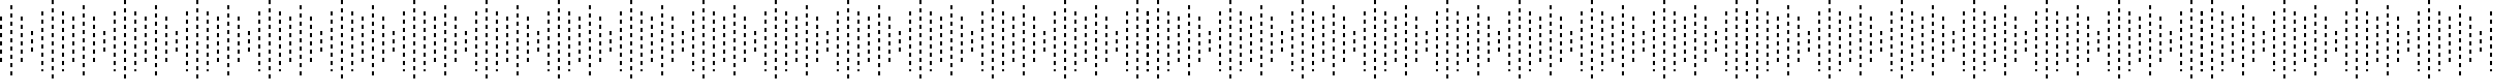
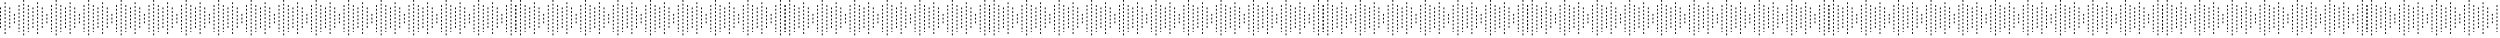
- <svg xmlns="http://www.w3.org/2000/svg" version="1.1" id="Layer_1" x="0px" y="0px" viewBox="0 0 2420 80" style="enable-background:new 0 0 2420 80;" xml:space="preserve">
+ <svg xmlns="http://www.w3.org/2000/svg" version="1.1" id="Layer_1" x="0px" y="0px" viewBox="0 0 5384.8 80" style="enable-background:new 0 0 5384.8 80;" xml:space="preserve">
  <style type="text/css">
	.st0{fill:none;stroke:#000000;stroke-width:2;stroke-dasharray:0,0,4,4;}
</style>
  <line class="st0" x1="1" y1="16" x2="1" y2="64" />
  <line class="st0" x1="11" y1="5" x2="11" y2="75" />
  <line class="st0" x1="21" y1="16" x2="21" y2="64" />
  <line class="st0" x1="31" y1="30" x2="31" y2="50" />
  <line class="st0" x1="41" y1="11" x2="41" y2="69" />
  <line class="st0" x1="51" y1="0" x2="51" y2="80" />
  <line class="st0" x1="61" y1="11" x2="61" y2="69" />
  <line class="st0" x1="71" y1="16" x2="71" y2="64" />
  <line class="st0" x1="81" y1="5" x2="81" y2="75" />
  <line class="st0" x1="91" y1="16" x2="91" y2="64" />
  <line class="st0" x1="101" y1="30" x2="101" y2="50" />
  <line class="st0" x1="111" y1="11" x2="111" y2="69" />
  <line class="st0" x1="121" y1="0" x2="121" y2="80" />
  <line class="st0" x1="131" y1="11" x2="131" y2="69" />
  <line class="st0" x1="141" y1="16" x2="141" y2="64" />
  <line class="st0" x1="151" y1="5" x2="151" y2="75" />
  <line class="st0" x1="161" y1="16" x2="161" y2="64" />
  <line class="st0" x1="171" y1="30" x2="171" y2="50" />
  <line class="st0" x1="181" y1="11" x2="181" y2="69" />
  <line class="st0" x1="191" y1="0" x2="191" y2="80" />
  <line class="st0" x1="201" y1="11" x2="201" y2="69" />
  <line class="st0" x1="211" y1="16" x2="211" y2="64" />
  <line class="st0" x1="221" y1="5" x2="221" y2="75" />
  <line class="st0" x1="231" y1="16" x2="231" y2="64" />
  <line class="st0" x1="241" y1="30" x2="241" y2="50" />
  <line class="st0" x1="251" y1="11" x2="251" y2="69" />
  <line class="st0" x1="261" y1="0" x2="261" y2="80" />
  <line class="st0" x1="271" y1="11" x2="271" y2="69" />
  <line class="st0" x1="281" y1="16" x2="281" y2="64" />
  <line class="st0" x1="291" y1="5" x2="291" y2="75" />
  <line class="st0" x1="301" y1="16" x2="301" y2="64" />
  <line class="st0" x1="311" y1="30" x2="311" y2="50" />
  <line class="st0" x1="321" y1="11" x2="321" y2="69" />
  <line class="st0" x1="331" y1="0" x2="331" y2="80" />
  <line class="st0" x1="341" y1="11" x2="341" y2="69" />
  <line class="st0" x1="351" y1="16" x2="351" y2="64" />
  <line class="st0" x1="361" y1="5" x2="361" y2="75" />
  <line class="st0" x1="371" y1="16" x2="371" y2="64" />
  <line class="st0" x1="381" y1="30" x2="381" y2="50" />
  <line class="st0" x1="391" y1="11" x2="391" y2="69" />
  <line class="st0" x1="401" y1="0" x2="401" y2="80" />
  <line class="st0" x1="411" y1="11" x2="411" y2="69" />
  <line class="st0" x1="421" y1="16" x2="421" y2="64" />
  <line class="st0" x1="431" y1="5" x2="431" y2="75" />
  <line class="st0" x1="441" y1="16" x2="441" y2="64" />
  <line class="st0" x1="451" y1="30" x2="451" y2="50" />
  <line class="st0" x1="461" y1="11" x2="461" y2="69" />
  <line class="st0" x1="471" y1="0" x2="471" y2="80" />
  <line class="st0" x1="481" y1="11" x2="481" y2="69" />
  <line class="st0" x1="491" y1="16" x2="491" y2="64" />
  <line class="st0" x1="501" y1="5" x2="501" y2="75" />
  <line class="st0" x1="511" y1="16" x2="511" y2="64" />
  <line class="st0" x1="521" y1="30" x2="521" y2="50" />
  <line class="st0" x1="531" y1="11" x2="531" y2="69" />
  <line class="st0" x1="541" y1="0" x2="541" y2="80" />
  <line class="st0" x1="551" y1="11" x2="551" y2="69" />
  <line class="st0" x1="561" y1="16" x2="561" y2="64" />
  <line class="st0" x1="571" y1="5" x2="571" y2="75" />
  <line class="st0" x1="581" y1="16" x2="581" y2="64" />
  <line class="st0" x1="591" y1="30" x2="591" y2="50" />
  <line class="st0" x1="601" y1="11" x2="601" y2="69" />
  <line class="st0" x1="611" y1="0" x2="611" y2="80" />
  <line class="st0" x1="621" y1="11" x2="621" y2="69" />
  <line class="st0" x1="631" y1="16" x2="631" y2="64" />
  <line class="st0" x1="641" y1="5" x2="641" y2="75" />
  <line class="st0" x1="651" y1="16" x2="651" y2="64" />
  <line class="st0" x1="661" y1="30" x2="661" y2="50" />
  <line class="st0" x1="671" y1="11" x2="671" y2="69" />
  <line class="st0" x1="681" y1="0" x2="681" y2="80" />
  <line class="st0" x1="691" y1="11" x2="691" y2="69" />
  <line class="st0" x1="701" y1="16" x2="701" y2="64" />
  <line class="st0" x1="711" y1="5" x2="711" y2="75" />
  <line class="st0" x1="721" y1="16" x2="721" y2="64" />
  <line class="st0" x1="731" y1="30" x2="731" y2="50" />
  <line class="st0" x1="741" y1="11" x2="741" y2="69" />
  <line class="st0" x1="751" y1="0" x2="751" y2="80" />
  <line class="st0" x1="761" y1="11" x2="761" y2="69" />
  <line class="st0" x1="771" y1="16" x2="771" y2="64" />
  <line class="st0" x1="781" y1="5" x2="781" y2="75" />
  <line class="st0" x1="791" y1="16" x2="791" y2="64" />
  <line class="st0" x1="801" y1="30" x2="801" y2="50" />
  <line class="st0" x1="811" y1="11" x2="811" y2="69" />
  <line class="st0" x1="821" y1="0" x2="821" y2="80" />
  <line class="st0" x1="831" y1="11" x2="831" y2="69" />
  <line class="st0" x1="841" y1="16" x2="841" y2="64" />
  <line class="st0" x1="851" y1="5" x2="851" y2="75" />
  <line class="st0" x1="861" y1="16" x2="861" y2="64" />
  <line class="st0" x1="871" y1="30" x2="871" y2="50" />
  <line class="st0" x1="881" y1="11" x2="881" y2="69" />
  <line class="st0" x1="891" y1="0" x2="891" y2="80" />
  <line class="st0" x1="901" y1="11" x2="901" y2="69" />
  <line class="st0" x1="911" y1="16" x2="911" y2="64" />
  <line class="st0" x1="921" y1="5" x2="921" y2="75" />
  <line class="st0" x1="931" y1="16" x2="931" y2="64" />
  <line class="st0" x1="941" y1="30" x2="941" y2="50" />
  <line class="st0" x1="951" y1="11" x2="951" y2="69" />
  <line class="st0" x1="961" y1="0" x2="961" y2="80" />
  <line class="st0" x1="971" y1="11" x2="971" y2="69" />
  <line class="st0" x1="981" y1="16" x2="981" y2="64" />
  <line class="st0" x1="991" y1="5" x2="991" y2="75" />
  <line class="st0" x1="1001" y1="16" x2="1001" y2="64" />
  <line class="st0" x1="1011" y1="30" x2="1011" y2="50" />
  <line class="st0" x1="1021" y1="11" x2="1021" y2="69" />
  <line class="st0" x1="1031" y1="0" x2="1031" y2="80" />
  <line class="st0" x1="1041" y1="11" x2="1041" y2="69" />
  <line class="st0" x1="1051" y1="16" x2="1051" y2="64" />
  <line class="st0" x1="1061" y1="5" x2="1061" y2="75" />
  <line class="st0" x1="1071" y1="16" x2="1071" y2="64" />
  <line class="st0" x1="1081" y1="30" x2="1081" y2="50" />
  <line class="st0" x1="1091" y1="11" x2="1091" y2="69" />
  <line class="st0" x1="1101" y1="0" x2="1101" y2="80" />
  <line class="st0" x1="1111" y1="11" x2="1111" y2="69" />
  <line class="st0" x1="1111" y1="11" x2="1111" y2="69" />
  <line class="st0" x1="1121" y1="0" x2="1121" y2="80" />
  <line class="st0" x1="1131" y1="11" x2="1131" y2="69" />
  <line class="st0" x1="1141" y1="16" x2="1141" y2="64" />
  <line class="st0" x1="1151" y1="5" x2="1151" y2="75" />
  <line class="st0" x1="1161" y1="16" x2="1161" y2="64" />
  <line class="st0" x1="1171" y1="30" x2="1171" y2="50" />
  <line class="st0" x1="1181" y1="11" x2="1181" y2="69" />
  <line class="st0" x1="1191" y1="0" x2="1191" y2="80" />
  <line class="st0" x1="1201" y1="11" x2="1201" y2="69" />
  <line class="st0" x1="1211" y1="16" x2="1211" y2="64" />
  <line class="st0" x1="1221" y1="5" x2="1221" y2="75" />
  <line class="st0" x1="1231" y1="16" x2="1231" y2="64" />
  <line class="st0" x1="1241" y1="30" x2="1241" y2="50" />
  <line class="st0" x1="1251" y1="11" x2="1251" y2="69" />
  <line class="st0" x1="1261" y1="0" x2="1261" y2="80" />
  <line class="st0" x1="1271" y1="11" x2="1271" y2="69" />
  <line class="st0" x1="1281" y1="16" x2="1281" y2="64" />
  <line class="st0" x1="1291" y1="5" x2="1291" y2="75" />
  <line class="st0" x1="1301" y1="16" x2="1301" y2="64" />
  <line class="st0" x1="1311" y1="30" x2="1311" y2="50" />
  <line class="st0" x1="1321" y1="11" x2="1321" y2="69" />
  <line class="st0" x1="1331" y1="0" x2="1331" y2="80" />
  <line class="st0" x1="1341" y1="11" x2="1341" y2="69" />
  <line class="st0" x1="1351" y1="16" x2="1351" y2="64" />
  <line class="st0" x1="1361" y1="5" x2="1361" y2="75" />
  <line class="st0" x1="1371" y1="16" x2="1371" y2="64" />
  <line class="st0" x1="1381" y1="30" x2="1381" y2="50" />
  <line class="st0" x1="1391" y1="11" x2="1391" y2="69" />
  <line class="st0" x1="1401" y1="0" x2="1401" y2="80" />
  <line class="st0" x1="1411" y1="11" x2="1411" y2="69" />
  <line class="st0" x1="1421" y1="16" x2="1421" y2="64" />
  <line class="st0" x1="1431" y1="5" x2="1431" y2="75" />
  <line class="st0" x1="1441" y1="16" x2="1441" y2="64" />
  <line class="st0" x1="1451" y1="30" x2="1451" y2="50" />
  <line class="st0" x1="1461" y1="11" x2="1461" y2="69" />
  <line class="st0" x1="1471" y1="0" x2="1471" y2="80" />
  <line class="st0" x1="1481" y1="11" x2="1481" y2="69" />
  <line class="st0" x1="1491" y1="16" x2="1491" y2="64" />
  <line class="st0" x1="1501" y1="5" x2="1501" y2="75" />
  <line class="st0" x1="1511" y1="16" x2="1511" y2="64" />
  <line class="st0" x1="1521" y1="30" x2="1521" y2="50" />
  <line class="st0" x1="1531" y1="11" x2="1531" y2="69" />
  <line class="st0" x1="1541" y1="0" x2="1541" y2="80" />
  <line class="st0" x1="1551" y1="11" x2="1551" y2="69" />
  <line class="st0" x1="1561" y1="16" x2="1561" y2="64" />
  <line class="st0" x1="1571" y1="5" x2="1571" y2="75" />
  <line class="st0" x1="1581" y1="16" x2="1581" y2="64" />
  <line class="st0" x1="1591" y1="30" x2="1591" y2="50" />
  <line class="st0" x1="1601" y1="11" x2="1601" y2="69" />
  <line class="st0" x1="1611" y1="0" x2="1611" y2="80" />
  <line class="st0" x1="1621" y1="11" x2="1621" y2="69" />
  <line class="st0" x1="1631" y1="16" x2="1631" y2="64" />
  <line class="st0" x1="1641" y1="5" x2="1641" y2="75" />
  <line class="st0" x1="1651" y1="16" x2="1651" y2="64" />
  <line class="st0" x1="1661" y1="30" x2="1661" y2="50" />
  <line class="st0" x1="1671" y1="11" x2="1671" y2="69" />
  <line class="st0" x1="1681" y1="0" x2="1681" y2="80" />
  <line class="st0" x1="1691" y1="11" x2="1691" y2="69" />
  <line class="st0" x1="1691" y1="11" x2="1691" y2="69" />
  <line class="st0" x1="1701" y1="0" x2="1701" y2="80" />
  <line class="st0" x1="1711" y1="11" x2="1711" y2="69" />
  <line class="st0" x1="1721" y1="16" x2="1721" y2="64" />
  <line class="st0" x1="1731" y1="5" x2="1731" y2="75" />
  <line class="st0" x1="1741" y1="16" x2="1741" y2="64" />
  <line class="st0" x1="1751" y1="30" x2="1751" y2="50" />
  <line class="st0" x1="1761" y1="11" x2="1761" y2="69" />
  <line class="st0" x1="1771" y1="0" x2="1771" y2="80" />
  <line class="st0" x1="1781" y1="11" x2="1781" y2="69" />
  <line class="st0" x1="1791" y1="16" x2="1791" y2="64" />
  <line class="st0" x1="1801" y1="5" x2="1801" y2="75" />
  <line class="st0" x1="1811" y1="16" x2="1811" y2="64" />
  <line class="st0" x1="1821" y1="30" x2="1821" y2="50" />
  <line class="st0" x1="1831" y1="11" x2="1831" y2="69" />
  <line class="st0" x1="1841" y1="0" x2="1841" y2="80" />
  <line class="st0" x1="1851" y1="11" x2="1851" y2="69" />
  <line class="st0" x1="1861" y1="16" x2="1861" y2="64" />
  <line class="st0" x1="1871" y1="5" x2="1871" y2="75" />
  <line class="st0" x1="1881" y1="16" x2="1881" y2="64" />
  <line class="st0" x1="1891" y1="30" x2="1891" y2="50" />
  <line class="st0" x1="1901" y1="11" x2="1901" y2="69" />
  <line class="st0" x1="1911" y1="0" x2="1911" y2="80" />
  <line class="st0" x1="1921" y1="11" x2="1921" y2="69" />
  <line class="st0" x1="1931" y1="16" x2="1931" y2="64" />
  <line class="st0" x1="1941" y1="5" x2="1941" y2="75" />
  <line class="st0" x1="1951" y1="16" x2="1951" y2="64" />
  <line class="st0" x1="1961" y1="30" x2="1961" y2="50" />
  <line class="st0" x1="1971" y1="11" x2="1971" y2="69" />
  <line class="st0" x1="1981.3" y1="0" x2="1981.3" y2="80" />
  <line class="st0" x1="1991.3" y1="11" x2="1991.3" y2="69" />
  <line class="st0" x1="2001.3" y1="16" x2="2001.3" y2="64" />
  <line class="st0" x1="2011.3" y1="5" x2="2011.3" y2="75" />
  <line class="st0" x1="2021.3" y1="16" x2="2021.3" y2="64" />
  <line class="st0" x1="2031.3" y1="30" x2="2031.3" y2="50" />
  <line class="st0" x1="2041.3" y1="11" x2="2041.3" y2="69" />
  <line class="st0" x1="2051.3" y1="0" x2="2051.3" y2="80" />
  <line class="st0" x1="2061.3" y1="11" x2="2061.3" y2="69" />
  <line class="st0" x1="2071.3" y1="16" x2="2071.3" y2="64" />
  <line class="st0" x1="2081.3" y1="5" x2="2081.3" y2="75" />
  <line class="st0" x1="2091.3" y1="16" x2="2091.3" y2="64" />
  <line class="st0" x1="2101.3" y1="30" x2="2101.3" y2="50" />
  <line class="st0" x1="2111.3" y1="11" x2="2111.3" y2="69" />
  <line class="st0" x1="2121.3" y1="0" x2="2121.3" y2="80" />
  <line class="st0" x1="2131.3" y1="11" x2="2131.3" y2="69" />
  <line class="st0" x1="2131.3" y1="11" x2="2131.3" y2="69" />
  <line class="st0" x1="2141.3" y1="0" x2="2141.3" y2="80" />
  <line class="st0" x1="2151.3" y1="11" x2="2151.3" y2="69" />
  <line class="st0" x1="2161.3" y1="16" x2="2161.3" y2="64" />
  <line class="st0" x1="2171.3" y1="5" x2="2171.3" y2="75" />
  <line class="st0" x1="2181.3" y1="16" x2="2181.3" y2="64" />
  <line class="st0" x1="2191.3" y1="30" x2="2191.3" y2="50" />
  <line class="st0" x1="2201.3" y1="11" x2="2201.3" y2="69" />
  <line class="st0" x1="2211.3" y1="0" x2="2211.3" y2="80" />
  <line class="st0" x1="2221.3" y1="11" x2="2221.3" y2="69" />
  <line class="st0" x1="2231.3" y1="16" x2="2231.3" y2="64" />
  <line class="st0" x1="2241.3" y1="5" x2="2241.3" y2="75" />
  <line class="st0" x1="2251.3" y1="16" x2="2251.3" y2="64" />
  <line class="st0" x1="2261.3" y1="30" x2="2261.3" y2="50" />
  <line class="st0" x1="2271.3" y1="11" x2="2271.3" y2="69" />
  <line class="st0" x1="2281.3" y1="0" x2="2281.3" y2="80" />
  <line class="st0" x1="2291.3" y1="11" x2="2291.3" y2="69" />
  <line class="st0" x1="2301.3" y1="16" x2="2301.3" y2="64" />
  <line class="st0" x1="2311.3" y1="5" x2="2311.3" y2="75" />
  <line class="st0" x1="2321.3" y1="16" x2="2321.3" y2="64" />
  <line class="st0" x1="2331.3" y1="30" x2="2331.3" y2="50" />
  <line class="st0" x1="2341.3" y1="11" x2="2341.3" y2="69" />
  <line class="st0" x1="2351.3" y1="0" x2="2351.3" y2="80" />
  <line class="st0" x1="2361.3" y1="11" x2="2361.3" y2="69" />
  <line class="st0" x1="2371.3" y1="16" x2="2371.3" y2="64" />
  <line class="st0" x1="2381.3" y1="5" x2="2381.3" y2="75" />
  <line class="st0" x1="2391.3" y1="16" x2="2391.3" y2="64" />
  <line class="st0" x1="2401.3" y1="30" x2="2401.3" y2="50" />
  <line class="st0" x1="2411.3" y1="11" x2="2411.3" y2="69" />
+   <line class="st0" x1="2420" y1="0" x2="2420" y2="80" />
+   <line class="st0" x1="2430" y1="11" x2="2430" y2="69" />
+   <line class="st0" x1="2440" y1="16" x2="2440" y2="64" />
+   <line class="st0" x1="2450" y1="5" x2="2450" y2="75" />
+   <line class="st0" x1="2460" y1="16" x2="2460" y2="64" />
+   <line class="st0" x1="2470" y1="30" x2="2470" y2="50" />
+   <line class="st0" x1="2480" y1="11" x2="2480" y2="69" />
+   <line class="st0" x1="2490" y1="0" x2="2490" y2="80" />
+   <line class="st0" x1="2500" y1="11" x2="2500" y2="69" />
+   <line class="st0" x1="2510" y1="16" x2="2510" y2="64" />
+   <line class="st0" x1="2520" y1="5" x2="2520" y2="75" />
+   <line class="st0" x1="2530" y1="16" x2="2530" y2="64" />
+   <line class="st0" x1="2540" y1="30" x2="2540" y2="50" />
+   <line class="st0" x1="2550" y1="11" x2="2550" y2="69" />
+   <line class="st0" x1="2560" y1="0" x2="2560" y2="80" />
+   <line class="st0" x1="2570" y1="11" x2="2570" y2="69" />
+   <line class="st0" x1="2580" y1="16" x2="2580" y2="64" />
+   <line class="st0" x1="2590" y1="5" x2="2590" y2="75" />
+   <line class="st0" x1="2600" y1="16" x2="2600" y2="64" />
+   <line class="st0" x1="2610" y1="30" x2="2610" y2="50" />
+   <line class="st0" x1="2620" y1="11" x2="2620" y2="69" />
+   <line class="st0" x1="2630" y1="0" x2="2630" y2="80" />
+   <line class="st0" x1="2640" y1="11" x2="2640" y2="69" />
+   <line class="st0" x1="2650" y1="16" x2="2650" y2="64" />
+   <line class="st0" x1="2660" y1="5" x2="2660" y2="75" />
+   <line class="st0" x1="2670" y1="16" x2="2670" y2="64" />
+   <line class="st0" x1="2680" y1="30" x2="2680" y2="50" />
+   <line class="st0" x1="2690" y1="11" x2="2690" y2="69" />
+   <line class="st0" x1="2700" y1="0" x2="2700" y2="80" />
+   <line class="st0" x1="2710" y1="11" x2="2710" y2="69" />
+   <line class="st0" x1="2720" y1="16" x2="2720" y2="64" />
+   <line class="st0" x1="2730" y1="5" x2="2730" y2="75" />
+   <line class="st0" x1="2740" y1="16" x2="2740" y2="64" />
+   <line class="st0" x1="2750" y1="30" x2="2750" y2="50" />
+   <line class="st0" x1="2760" y1="11" x2="2760" y2="69" />
+   <line class="st0" x1="2770" y1="0" x2="2770" y2="80" />
+   <line class="st0" x1="2780" y1="11" x2="2780" y2="69" />
+   <line class="st0" x1="2790" y1="16" x2="2790" y2="64" />
+   <line class="st0" x1="2800" y1="5" x2="2800" y2="75" />
+   <line class="st0" x1="2810" y1="16" x2="2810" y2="64" />
+   <line class="st0" x1="2820" y1="30" x2="2820" y2="50" />
+   <line class="st0" x1="2830" y1="11" x2="2830" y2="69" />
+   <line class="st0" x1="2840" y1="0" x2="2840" y2="80" />
+   <line class="st0" x1="2850" y1="11" x2="2850" y2="69" />
+   <line class="st0" x1="2850" y1="11" x2="2850" y2="69" />
+   <line class="st0" x1="2860" y1="0" x2="2860" y2="80" />
+   <line class="st0" x1="2870" y1="11" x2="2870" y2="69" />
+   <line class="st0" x1="2880" y1="16" x2="2880" y2="64" />
+   <line class="st0" x1="2890" y1="5" x2="2890" y2="75" />
+   <line class="st0" x1="2900" y1="16" x2="2900" y2="64" />
+   <line class="st0" x1="2910" y1="30" x2="2910" y2="50" />
+   <line class="st0" x1="2920" y1="11" x2="2920" y2="69" />
+   <line class="st0" x1="2930" y1="0" x2="2930" y2="80" />
+   <line class="st0" x1="2940" y1="11" x2="2940" y2="69" />
+   <line class="st0" x1="2950" y1="16" x2="2950" y2="64" />
+   <line class="st0" x1="2960" y1="5" x2="2960" y2="75" />
+   <line class="st0" x1="2970" y1="16" x2="2970" y2="64" />
+   <line class="st0" x1="2980" y1="30" x2="2980" y2="50" />
+   <line class="st0" x1="2990" y1="11" x2="2990" y2="69" />
+   <line class="st0" x1="3000" y1="0" x2="3000" y2="80" />
+   <line class="st0" x1="3010" y1="11" x2="3010" y2="69" />
+   <line class="st0" x1="3020" y1="16" x2="3020" y2="64" />
+   <line class="st0" x1="3030" y1="5" x2="3030" y2="75" />
+   <line class="st0" x1="3040" y1="16" x2="3040" y2="64" />
+   <line class="st0" x1="3050" y1="30" x2="3050" y2="50" />
+   <line class="st0" x1="3060" y1="11" x2="3060" y2="69" />
+   <line class="st0" x1="3070" y1="0" x2="3070" y2="80" />
+   <line class="st0" x1="3080" y1="11" x2="3080" y2="69" />
+   <line class="st0" x1="3090" y1="16" x2="3090" y2="64" />
+   <line class="st0" x1="3100" y1="5" x2="3100" y2="75" />
+   <line class="st0" x1="3110" y1="16" x2="3110" y2="64" />
+   <line class="st0" x1="3120" y1="30" x2="3120" y2="50" />
+   <line class="st0" x1="3130" y1="11" x2="3130" y2="69" />
+   <line class="st0" x1="3140.3" y1="0" x2="3140.3" y2="80" />
+   <line class="st0" x1="3150.3" y1="11" x2="3150.3" y2="69" />
+   <line class="st0" x1="3160.3" y1="16" x2="3160.3" y2="64" />
+   <line class="st0" x1="3170.3" y1="5" x2="3170.3" y2="75" />
+   <line class="st0" x1="3180.3" y1="16" x2="3180.3" y2="64" />
+   <line class="st0" x1="3190.3" y1="30" x2="3190.3" y2="50" />
+   <line class="st0" x1="3200.3" y1="11" x2="3200.3" y2="69" />
+   <line class="st0" x1="3210.3" y1="0" x2="3210.3" y2="80" />
+   <line class="st0" x1="3220.3" y1="11" x2="3220.3" y2="69" />
+   <line class="st0" x1="3230.3" y1="16" x2="3230.3" y2="64" />
+   <line class="st0" x1="3240.3" y1="5" x2="3240.3" y2="75" />
+   <line class="st0" x1="3250.3" y1="16" x2="3250.3" y2="64" />
+   <line class="st0" x1="3260.3" y1="30" x2="3260.3" y2="50" />
+   <line class="st0" x1="3270.3" y1="11" x2="3270.3" y2="69" />
+   <line class="st0" x1="3280.3" y1="0" x2="3280.3" y2="80" />
+   <line class="st0" x1="3290.3" y1="11" x2="3290.3" y2="69" />
+   <line class="st0" x1="3290.3" y1="11" x2="3290.3" y2="69" />
+   <line class="st0" x1="3300.3" y1="0" x2="3300.3" y2="80" />
+   <line class="st0" x1="3310.3" y1="11" x2="3310.3" y2="69" />
+   <line class="st0" x1="3320.3" y1="16" x2="3320.3" y2="64" />
+   <line class="st0" x1="3330.3" y1="5" x2="3330.3" y2="75" />
+   <line class="st0" x1="3340.3" y1="16" x2="3340.3" y2="64" />
+   <line class="st0" x1="3350.3" y1="30" x2="3350.3" y2="50" />
+   <line class="st0" x1="3360.3" y1="11" x2="3360.3" y2="69" />
+   <line class="st0" x1="3370.3" y1="0" x2="3370.3" y2="80" />
+   <line class="st0" x1="3380.3" y1="11" x2="3380.3" y2="69" />
+   <line class="st0" x1="3390.3" y1="16" x2="3390.3" y2="64" />
+   <line class="st0" x1="3400.3" y1="5" x2="3400.3" y2="75" />
+   <line class="st0" x1="3410.3" y1="16" x2="3410.3" y2="64" />
+   <line class="st0" x1="3420.3" y1="30" x2="3420.3" y2="50" />
+   <line class="st0" x1="3430.3" y1="11" x2="3430.3" y2="69" />
+   <line class="st0" x1="3440.3" y1="0" x2="3440.3" y2="80" />
+   <line class="st0" x1="3450.3" y1="11" x2="3450.3" y2="69" />
+   <line class="st0" x1="3460.3" y1="16" x2="3460.3" y2="64" />
+   <line class="st0" x1="3470.3" y1="5" x2="3470.3" y2="75" />
+   <line class="st0" x1="3480.3" y1="16" x2="3480.3" y2="64" />
+   <line class="st0" x1="3490.3" y1="30" x2="3490.3" y2="50" />
+   <line class="st0" x1="3500.3" y1="11" x2="3500.3" y2="69" />
+   <line class="st0" x1="3510.3" y1="0" x2="3510.3" y2="80" />
+   <line class="st0" x1="3520.3" y1="11" x2="3520.3" y2="69" />
+   <line class="st0" x1="3530.3" y1="16" x2="3530.3" y2="64" />
+   <line class="st0" x1="3540.3" y1="5" x2="3540.3" y2="75" />
+   <line class="st0" x1="3550.3" y1="16" x2="3550.3" y2="64" />
+   <line class="st0" x1="3560.3" y1="30" x2="3560.3" y2="50" />
+   <line class="st0" x1="3570.3" y1="11" x2="3570.3" y2="69" />
+   <line class="st0" x1="3579" y1="0" x2="3579" y2="80" />
+   <line class="st0" x1="3589" y1="11" x2="3589" y2="69" />
+   <line class="st0" x1="3599" y1="16" x2="3599" y2="64" />
+   <line class="st0" x1="3609" y1="5" x2="3609" y2="75" />
+   <line class="st0" x1="3619" y1="16" x2="3619" y2="64" />
+   <line class="st0" x1="3629" y1="30" x2="3629" y2="50" />
+   <line class="st0" x1="3639" y1="11" x2="3639" y2="69" />
+   <line class="st0" x1="3649" y1="0" x2="3649" y2="80" />
+   <line class="st0" x1="3659" y1="11" x2="3659" y2="69" />
+   <line class="st0" x1="3669" y1="16" x2="3669" y2="64" />
+   <line class="st0" x1="3679" y1="5" x2="3679" y2="75" />
+   <line class="st0" x1="3689" y1="16" x2="3689" y2="64" />
+   <line class="st0" x1="3699" y1="30" x2="3699" y2="50" />
+   <line class="st0" x1="3709" y1="11" x2="3709" y2="69" />
+   <line class="st0" x1="3719" y1="0" x2="3719" y2="80" />
+   <line class="st0" x1="3729" y1="11" x2="3729" y2="69" />
+   <line class="st0" x1="3739" y1="16" x2="3739" y2="64" />
+   <line class="st0" x1="3749" y1="5" x2="3749" y2="75" />
+   <line class="st0" x1="3759" y1="16" x2="3759" y2="64" />
+   <line class="st0" x1="3769" y1="30" x2="3769" y2="50" />
+   <line class="st0" x1="3779" y1="11" x2="3779" y2="69" />
+   <line class="st0" x1="3789.3" y1="0" x2="3789.3" y2="80" />
+   <line class="st0" x1="3799.3" y1="11" x2="3799.3" y2="69" />
+   <line class="st0" x1="3809.3" y1="16" x2="3809.3" y2="64" />
+   <line class="st0" x1="3819.3" y1="5" x2="3819.3" y2="75" />
+   <line class="st0" x1="3829.3" y1="16" x2="3829.3" y2="64" />
+   <line class="st0" x1="3839.3" y1="30" x2="3839.3" y2="50" />
+   <line class="st0" x1="3849.3" y1="11" x2="3849.3" y2="69" />
+   <line class="st0" x1="3859.3" y1="0" x2="3859.3" y2="80" />
+   <line class="st0" x1="3869.3" y1="11" x2="3869.3" y2="69" />
+   <line class="st0" x1="3879.3" y1="16" x2="3879.3" y2="64" />
+   <line class="st0" x1="3889.3" y1="5" x2="3889.3" y2="75" />
+   <line class="st0" x1="3899.3" y1="16" x2="3899.3" y2="64" />
+   <line class="st0" x1="3909.3" y1="30" x2="3909.3" y2="50" />
+   <line class="st0" x1="3919.3" y1="11" x2="3919.3" y2="69" />
+   <line class="st0" x1="3929.3" y1="0" x2="3929.3" y2="80" />
+   <line class="st0" x1="3939.3" y1="11" x2="3939.3" y2="69" />
+   <line class="st0" x1="3939.3" y1="11" x2="3939.3" y2="69" />
+   <line class="st0" x1="3949.3" y1="0" x2="3949.3" y2="80" />
+   <line class="st0" x1="3959.3" y1="11" x2="3959.3" y2="69" />
+   <line class="st0" x1="3969.3" y1="16" x2="3969.3" y2="64" />
+   <line class="st0" x1="3979.3" y1="5" x2="3979.3" y2="75" />
+   <line class="st0" x1="3989.3" y1="16" x2="3989.3" y2="64" />
+   <line class="st0" x1="3999.3" y1="30" x2="3999.3" y2="50" />
+   <line class="st0" x1="4009.3" y1="11" x2="4009.3" y2="69" />
+   <line class="st0" x1="4019.3" y1="0" x2="4019.3" y2="80" />
+   <line class="st0" x1="4029.3" y1="11" x2="4029.3" y2="69" />
+   <line class="st0" x1="4039.3" y1="16" x2="4039.3" y2="64" />
+   <line class="st0" x1="4049.3" y1="5" x2="4049.3" y2="75" />
+   <line class="st0" x1="4059.3" y1="16" x2="4059.3" y2="64" />
+   <line class="st0" x1="4069.3" y1="30" x2="4069.3" y2="50" />
+   <line class="st0" x1="4079.3" y1="11" x2="4079.3" y2="69" />
+   <line class="st0" x1="4089.3" y1="0" x2="4089.3" y2="80" />
+   <line class="st0" x1="4099.3" y1="11" x2="4099.3" y2="69" />
+   <line class="st0" x1="4109.3" y1="16" x2="4109.3" y2="64" />
+   <line class="st0" x1="4119.3" y1="5" x2="4119.3" y2="75" />
+   <line class="st0" x1="4129.3" y1="16" x2="4129.3" y2="64" />
+   <line class="st0" x1="4139.3" y1="30" x2="4139.3" y2="50" />
+   <line class="st0" x1="4149.3" y1="11" x2="4149.3" y2="69" />
+   <line class="st0" x1="4159.3" y1="0" x2="4159.3" y2="80" />
+   <line class="st0" x1="4169.3" y1="11" x2="4169.3" y2="69" />
+   <line class="st0" x1="4179.3" y1="16" x2="4179.3" y2="64" />
+   <line class="st0" x1="4189.3" y1="5" x2="4189.3" y2="75" />
+   <line class="st0" x1="4199.3" y1="16" x2="4199.3" y2="64" />
+   <line class="st0" x1="4209.3" y1="30" x2="4209.3" y2="50" />
+   <line class="st0" x1="4219.3" y1="11" x2="4219.3" y2="69" />
+   <line class="st0" x1="4228" y1="0" x2="4228" y2="80" />
+   <line class="st0" x1="4238" y1="11" x2="4238" y2="69" />
+   <line class="st0" x1="4248" y1="16" x2="4248" y2="64" />
+   <line class="st0" x1="4258" y1="5" x2="4258" y2="75" />
+   <line class="st0" x1="4268" y1="16" x2="4268" y2="64" />
+   <line class="st0" x1="4278" y1="30" x2="4278" y2="50" />
+   <line class="st0" x1="4288" y1="11" x2="4288" y2="69" />
+   <line class="st0" x1="4298" y1="0" x2="4298" y2="80" />
+   <line class="st0" x1="4308" y1="11" x2="4308" y2="69" />
+   <line class="st0" x1="4318" y1="16" x2="4318" y2="64" />
+   <line class="st0" x1="4328" y1="5" x2="4328" y2="75" />
+   <line class="st0" x1="4338" y1="16" x2="4338" y2="64" />
+   <line class="st0" x1="4348" y1="30" x2="4348" y2="50" />
+   <line class="st0" x1="4358" y1="11" x2="4358" y2="69" />
+   <line class="st0" x1="4368" y1="0" x2="4368" y2="80" />
+   <line class="st0" x1="4378" y1="11" x2="4378" y2="69" />
+   <line class="st0" x1="4388" y1="16" x2="4388" y2="64" />
+   <line class="st0" x1="4398" y1="5" x2="4398" y2="75" />
+   <line class="st0" x1="4408" y1="16" x2="4408" y2="64" />
+   <line class="st0" x1="4418" y1="30" x2="4418" y2="50" />
+   <line class="st0" x1="4428" y1="11" x2="4428" y2="69" />
+   <line class="st0" x1="4438" y1="0" x2="4438" y2="80" />
+   <line class="st0" x1="4448" y1="11" x2="4448" y2="69" />
+   <line class="st0" x1="4458" y1="16" x2="4458" y2="64" />
+   <line class="st0" x1="4468" y1="5" x2="4468" y2="75" />
+   <line class="st0" x1="4478" y1="16" x2="4478" y2="64" />
+   <line class="st0" x1="4488" y1="30" x2="4488" y2="50" />
+   <line class="st0" x1="4498" y1="11" x2="4498" y2="69" />
+   <line class="st0" x1="4508" y1="0" x2="4508" y2="80" />
+   <line class="st0" x1="4518" y1="11" x2="4518" y2="69" />
+   <line class="st0" x1="4528" y1="16" x2="4528" y2="64" />
+   <line class="st0" x1="4538" y1="5" x2="4538" y2="75" />
+   <line class="st0" x1="4548" y1="16" x2="4548" y2="64" />
+   <line class="st0" x1="4558" y1="30" x2="4558" y2="50" />
+   <line class="st0" x1="4568" y1="11" x2="4568" y2="69" />
+   <line class="st0" x1="4578" y1="0" x2="4578" y2="80" />
+   <line class="st0" x1="4588" y1="11" x2="4588" y2="69" />
+   <line class="st0" x1="4598" y1="16" x2="4598" y2="64" />
+   <line class="st0" x1="4608" y1="5" x2="4608" y2="75" />
+   <line class="st0" x1="4618" y1="16" x2="4618" y2="64" />
+   <line class="st0" x1="4628" y1="30" x2="4628" y2="50" />
+   <line class="st0" x1="4638" y1="11" x2="4638" y2="69" />
+   <line class="st0" x1="4648" y1="0" x2="4648" y2="80" />
+   <line class="st0" x1="4658" y1="11" x2="4658" y2="69" />
+   <line class="st0" x1="4658" y1="11" x2="4658" y2="69" />
+   <line class="st0" x1="4668" y1="0" x2="4668" y2="80" />
+   <line class="st0" x1="4678" y1="11" x2="4678" y2="69" />
+   <line class="st0" x1="4688" y1="16" x2="4688" y2="64" />
+   <line class="st0" x1="4698" y1="5" x2="4698" y2="75" />
+   <line class="st0" x1="4708" y1="16" x2="4708" y2="64" />
+   <line class="st0" x1="4718" y1="30" x2="4718" y2="50" />
+   <line class="st0" x1="4728" y1="11" x2="4728" y2="69" />
+   <line class="st0" x1="4738" y1="0" x2="4738" y2="80" />
+   <line class="st0" x1="4748" y1="11" x2="4748" y2="69" />
+   <line class="st0" x1="4758" y1="16" x2="4758" y2="64" />
+   <line class="st0" x1="4768" y1="5" x2="4768" y2="75" />
+   <line class="st0" x1="4778" y1="16" x2="4778" y2="64" />
+   <line class="st0" x1="4788" y1="30" x2="4788" y2="50" />
+   <line class="st0" x1="4798" y1="11" x2="4798" y2="69" />
+   <line class="st0" x1="4808" y1="0" x2="4808" y2="80" />
+   <line class="st0" x1="4818" y1="11" x2="4818" y2="69" />
+   <line class="st0" x1="4828" y1="16" x2="4828" y2="64" />
+   <line class="st0" x1="4838" y1="5" x2="4838" y2="75" />
+   <line class="st0" x1="4848" y1="16" x2="4848" y2="64" />
+   <line class="st0" x1="4858" y1="30" x2="4858" y2="50" />
+   <line class="st0" x1="4868" y1="11" x2="4868" y2="69" />
+   <line class="st0" x1="4878" y1="0" x2="4878" y2="80" />
+   <line class="st0" x1="4888" y1="11" x2="4888" y2="69" />
+   <line class="st0" x1="4898" y1="16" x2="4898" y2="64" />
+   <line class="st0" x1="4908" y1="5" x2="4908" y2="75" />
+   <line class="st0" x1="4918" y1="16" x2="4918" y2="64" />
+   <line class="st0" x1="4928" y1="30" x2="4928" y2="50" />
+   <line class="st0" x1="4938" y1="11" x2="4938" y2="69" />
+   <line class="st0" x1="4948.3" y1="0" x2="4948.3" y2="80" />
+   <line class="st0" x1="4958.3" y1="11" x2="4958.3" y2="69" />
+   <line class="st0" x1="4968.3" y1="16" x2="4968.3" y2="64" />
+   <line class="st0" x1="4978.3" y1="5" x2="4978.3" y2="75" />
+   <line class="st0" x1="4988.3" y1="16" x2="4988.3" y2="64" />
+   <line class="st0" x1="4998.3" y1="30" x2="4998.3" y2="50" />
+   <line class="st0" x1="5008.3" y1="11" x2="5008.3" y2="69" />
+   <line class="st0" x1="5018.3" y1="0" x2="5018.3" y2="80" />
+   <line class="st0" x1="5028.3" y1="11" x2="5028.3" y2="69" />
+   <line class="st0" x1="5038.3" y1="16" x2="5038.3" y2="64" />
+   <line class="st0" x1="5048.3" y1="5" x2="5048.3" y2="75" />
+   <line class="st0" x1="5058.3" y1="16" x2="5058.3" y2="64" />
+   <line class="st0" x1="5068.3" y1="30" x2="5068.3" y2="50" />
+   <line class="st0" x1="5078.3" y1="11" x2="5078.3" y2="69" />
+   <line class="st0" x1="5088.3" y1="0" x2="5088.3" y2="80" />
+   <line class="st0" x1="5098.3" y1="11" x2="5098.3" y2="69" />
+   <line class="st0" x1="5098.3" y1="11" x2="5098.3" y2="69" />
+   <line class="st0" x1="5108.3" y1="0" x2="5108.3" y2="80" />
+   <line class="st0" x1="5118.3" y1="11" x2="5118.3" y2="69" />
+   <line class="st0" x1="5128.3" y1="16" x2="5128.3" y2="64" />
+   <line class="st0" x1="5138.3" y1="5" x2="5138.3" y2="75" />
+   <line class="st0" x1="5148.3" y1="16" x2="5148.3" y2="64" />
+   <line class="st0" x1="5158.3" y1="30" x2="5158.3" y2="50" />
+   <line class="st0" x1="5168.3" y1="11" x2="5168.3" y2="69" />
+   <line class="st0" x1="5178.3" y1="0" x2="5178.3" y2="80" />
+   <line class="st0" x1="5188.3" y1="11" x2="5188.3" y2="69" />
+   <line class="st0" x1="5198.3" y1="16" x2="5198.3" y2="64" />
+   <line class="st0" x1="5208.3" y1="5" x2="5208.3" y2="75" />
+   <line class="st0" x1="5218.3" y1="16" x2="5218.3" y2="64" />
+   <line class="st0" x1="5228.3" y1="30" x2="5228.3" y2="50" />
+   <line class="st0" x1="5238.3" y1="11" x2="5238.3" y2="69" />
+   <line class="st0" x1="5248.3" y1="0" x2="5248.3" y2="80" />
+   <line class="st0" x1="5258.3" y1="11" x2="5258.3" y2="69" />
+   <line class="st0" x1="5268.3" y1="16" x2="5268.3" y2="64" />
+   <line class="st0" x1="5278.3" y1="5" x2="5278.3" y2="75" />
+   <line class="st0" x1="5288.3" y1="16" x2="5288.3" y2="64" />
+   <line class="st0" x1="5298.3" y1="30" x2="5298.3" y2="50" />
+   <line class="st0" x1="5308.3" y1="11" x2="5308.3" y2="69" />
+   <line class="st0" x1="5318.3" y1="0" x2="5318.3" y2="80" />
+   <line class="st0" x1="5328.3" y1="11" x2="5328.3" y2="69" />
+   <line class="st0" x1="5338.3" y1="16" x2="5338.3" y2="64" />
+   <line class="st0" x1="5348.3" y1="5" x2="5348.3" y2="75" />
+   <line class="st0" x1="5358.3" y1="16" x2="5358.3" y2="64" />
+   <line class="st0" x1="5368.3" y1="30" x2="5368.3" y2="50" />
+   <line class="st0" x1="5378.3" y1="11" x2="5378.3" y2="69" />
</svg>
